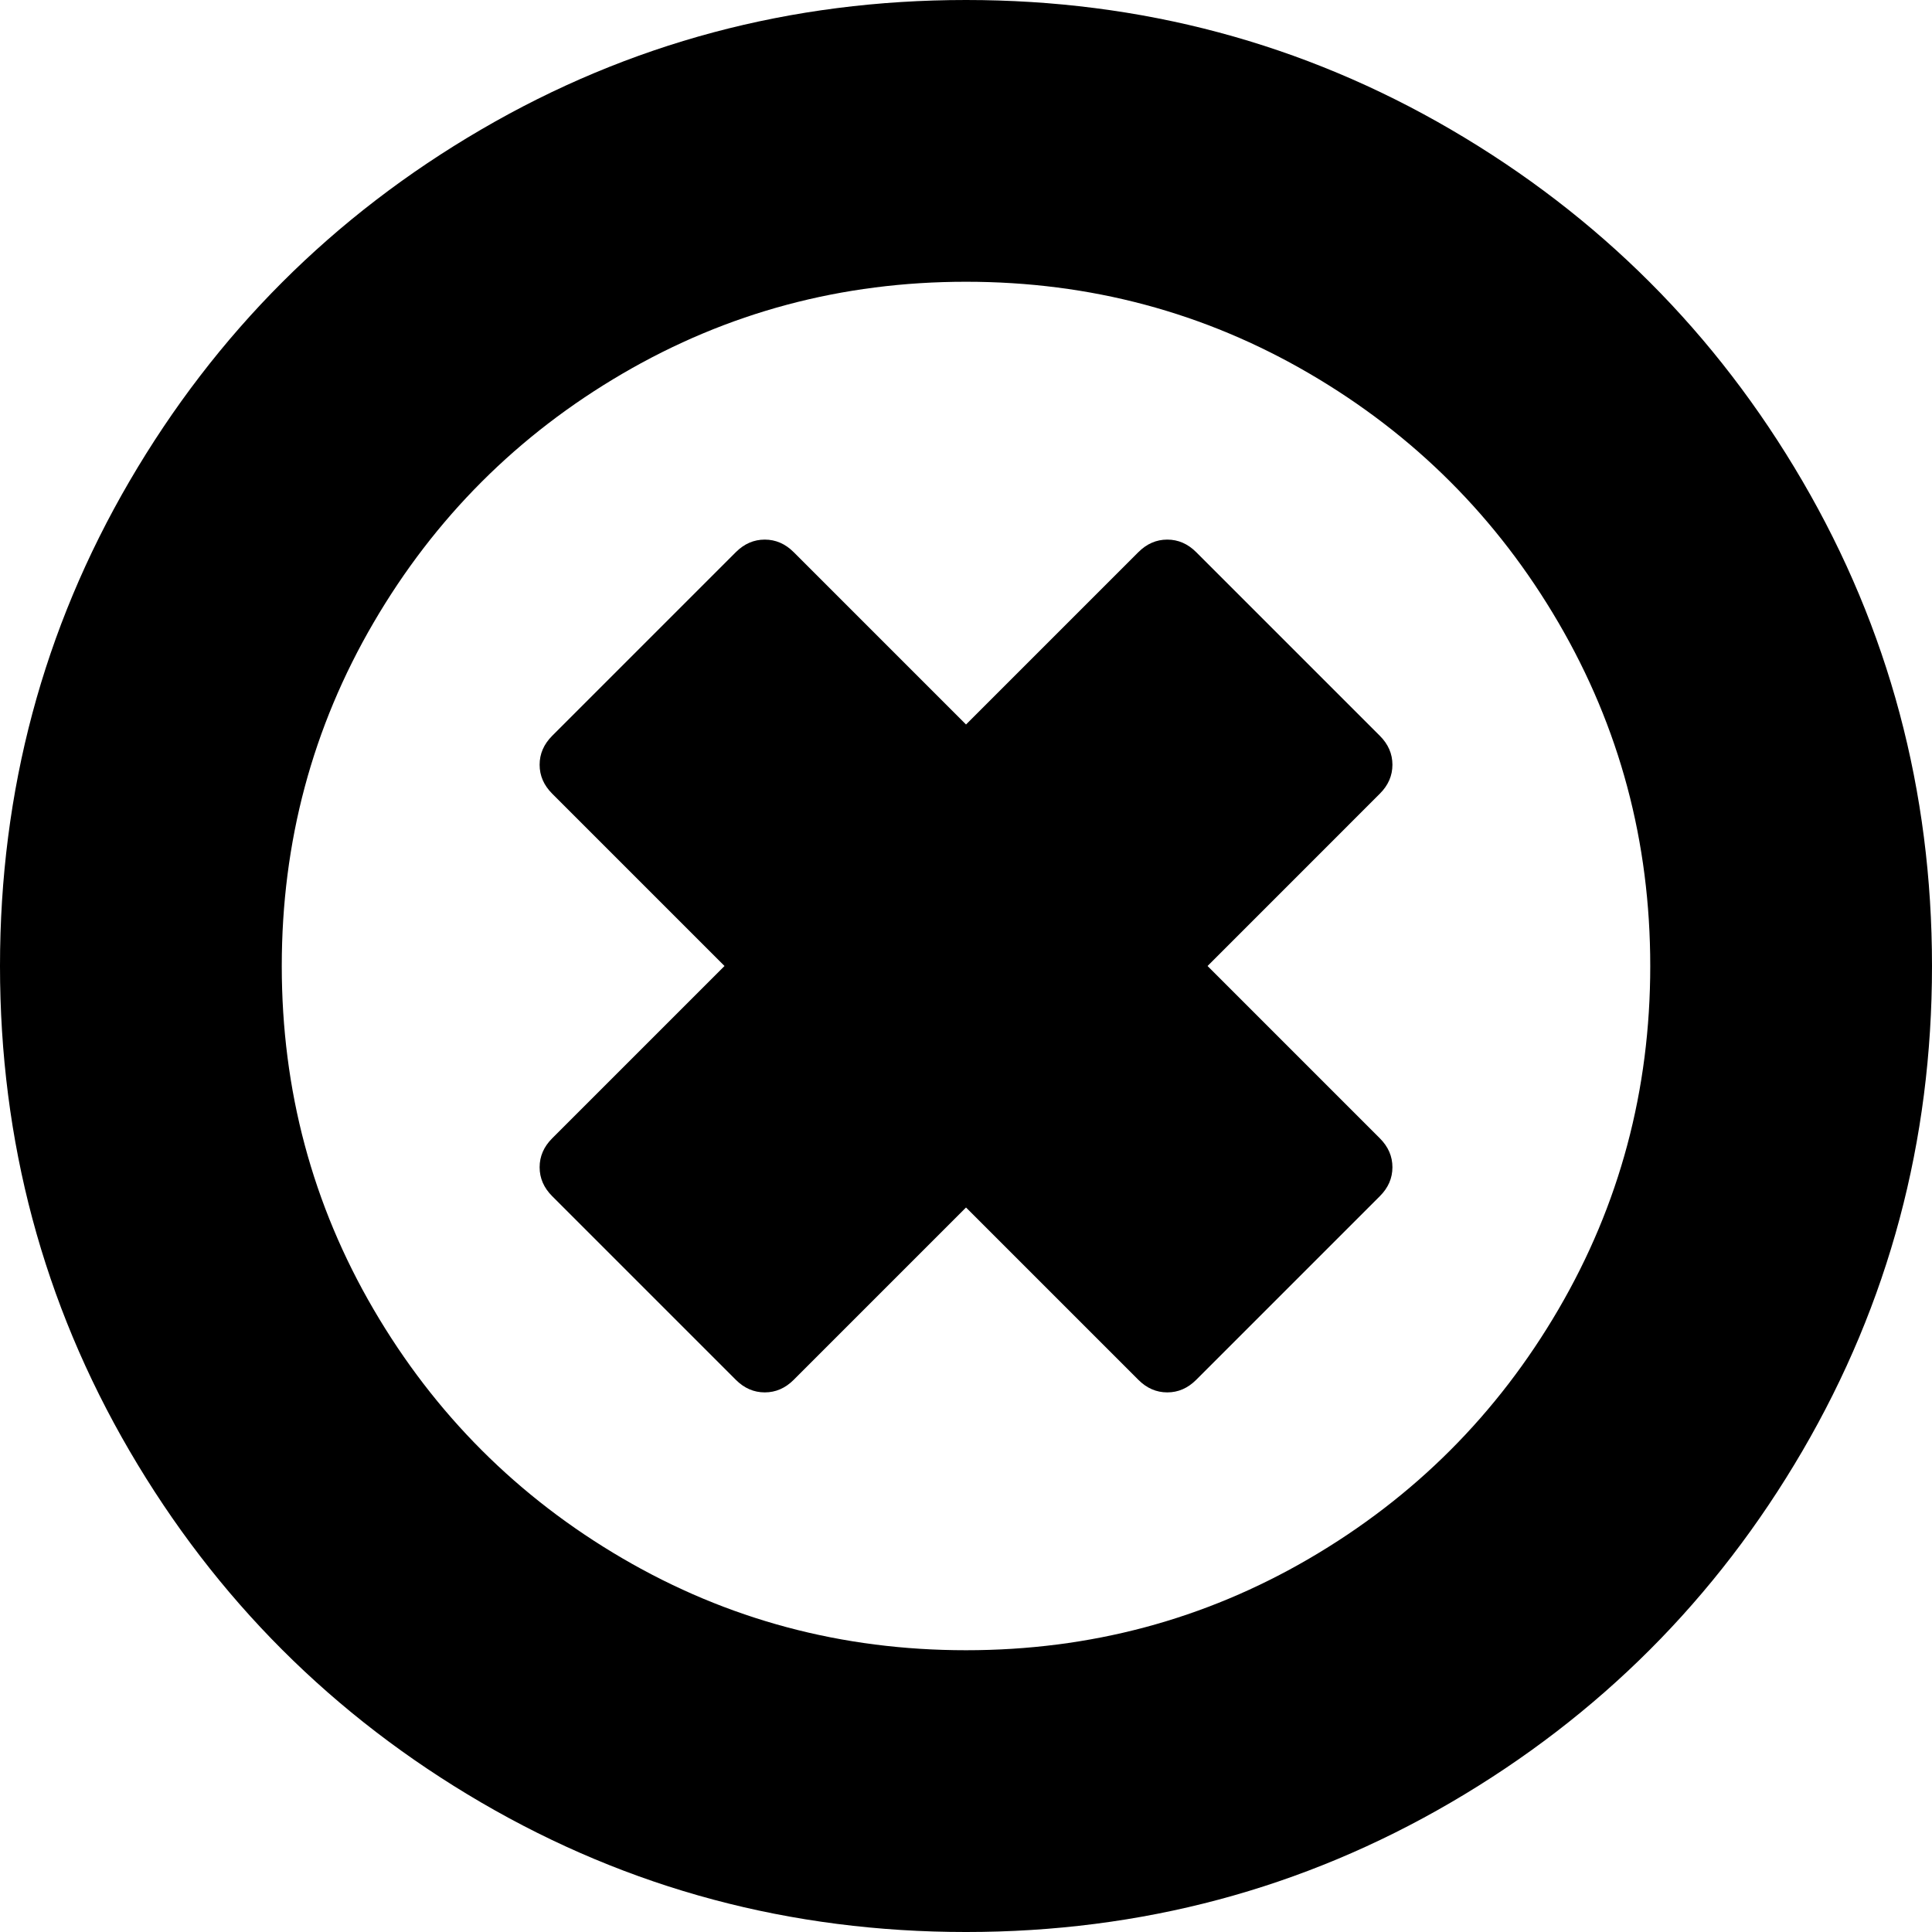
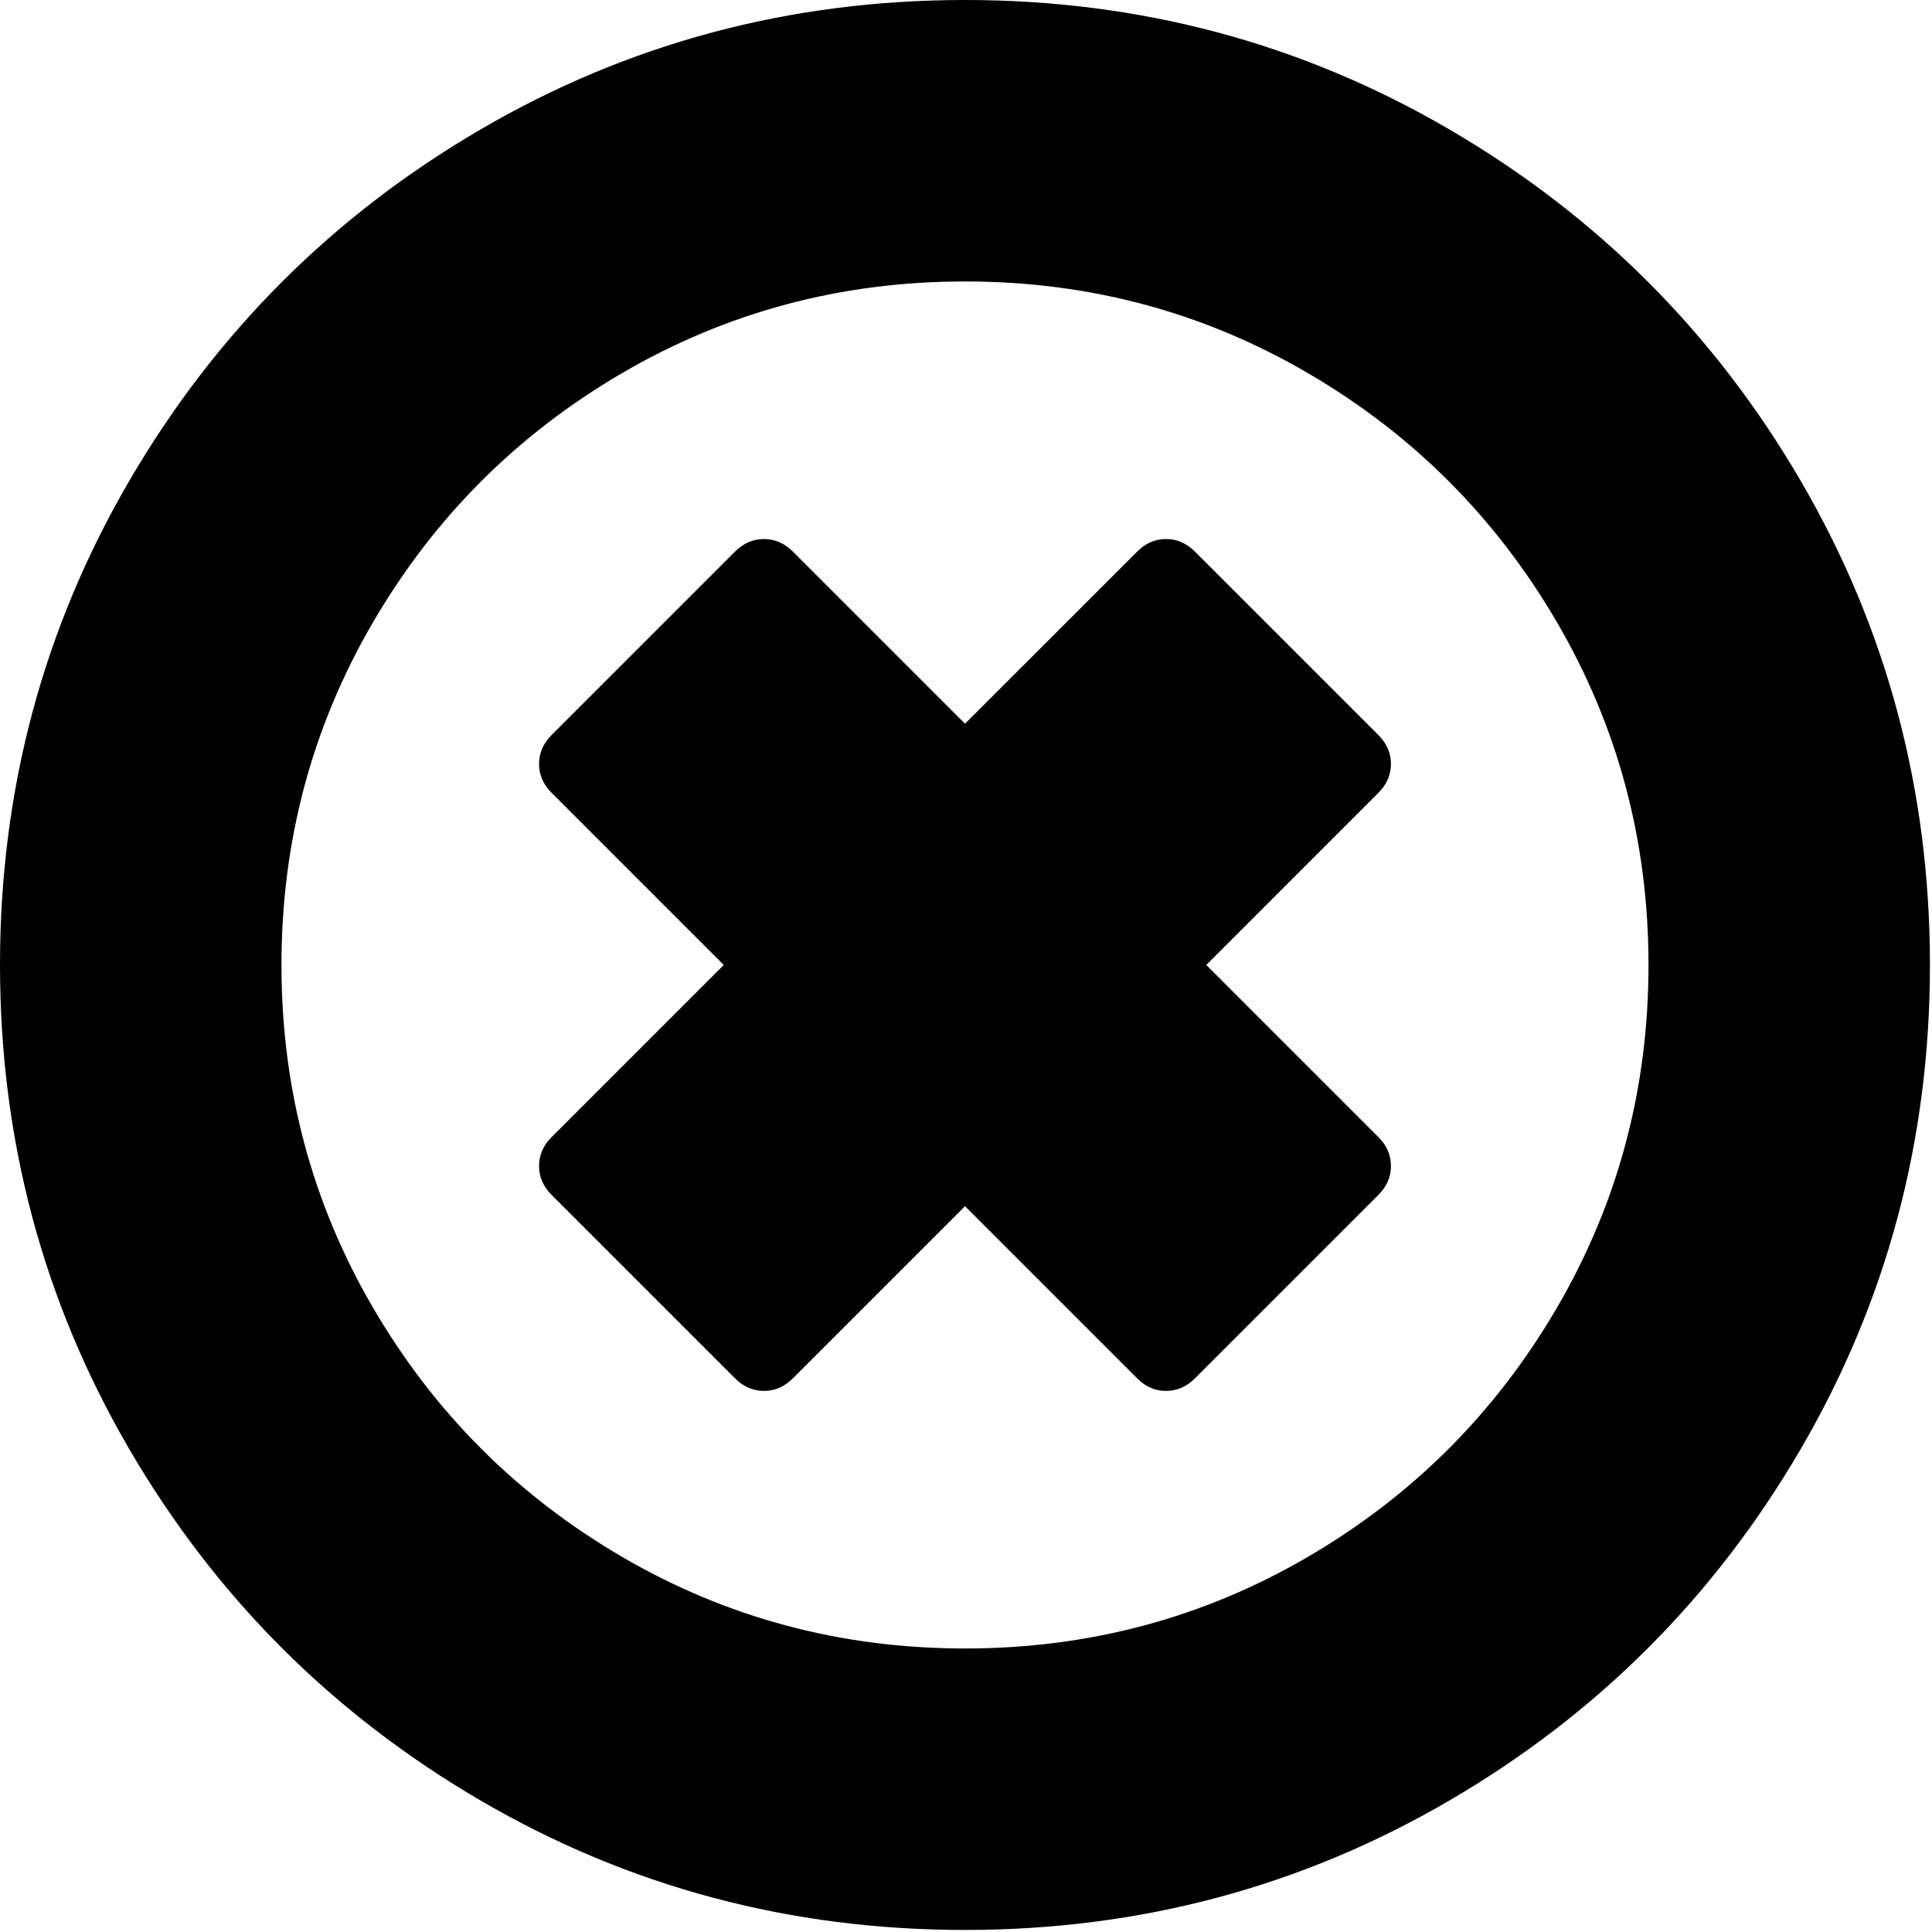
- <svg xmlns="http://www.w3.org/2000/svg" version="1.1" id="Capa_1" x="0px" y="0px" width="438.533px" height="438.533px" viewBox="0 0 438.533 438.533" style="enable-background:new 0 0 438.533 438.533;" xml:space="preserve">
+ <svg xmlns="http://www.w3.org/2000/svg" width="439px" height="439px" viewBox="0 0 439 439">
  <path d="M409.133,109.203c-19.608-33.592-46.205-60.189-79.798-79.796C295.736,9.801,259.058,0,219.273,0    c-39.781,0-76.47,9.801-110.063,29.407c-33.595,19.604-60.192,46.201-79.8,79.796C9.801,142.8,0,179.489,0,219.267    c0,39.78,9.804,76.463,29.407,110.062c19.607,33.592,46.204,60.189,79.799,79.798c33.597,19.605,70.283,29.407,110.063,29.407    s76.47-9.802,110.065-29.407c33.593-19.602,60.189-46.206,79.795-79.798c19.603-33.596,29.403-70.284,29.403-110.062    C438.533,179.485,428.732,142.795,409.133,109.203z M353.742,297.208c-13.894,23.791-32.736,42.64-56.527,56.534    c-23.791,13.894-49.771,20.834-77.945,20.834c-28.167,0-54.149-6.94-77.943-20.834c-23.791-13.895-42.633-32.743-56.527-56.534    c-13.897-23.791-20.843-49.772-20.843-77.941c0-28.171,6.949-54.152,20.843-77.943c13.891-23.791,32.738-42.637,56.527-56.53    c23.791-13.895,49.772-20.84,77.943-20.84c28.173,0,54.154,6.945,77.945,20.84c23.791,13.894,42.634,32.739,56.527,56.53    c13.895,23.791,20.838,49.772,20.838,77.943C374.58,247.436,367.637,273.417,353.742,297.208z" />
  <path d="M316.058,173.584c0-2.474-0.948-4.661-2.854-6.567l-41.688-41.684c-1.903-1.902-4.086-2.852-6.563-2.852    s-4.661,0.95-6.564,2.852l-39.117,39.116l-39.115-39.116c-1.903-1.902-4.093-2.852-6.567-2.852c-2.475,0-4.665,0.95-6.567,2.852    l-41.684,41.684c-1.903,1.906-2.853,4.093-2.853,6.567s0.95,4.665,2.853,6.567l39.115,39.115l-39.115,39.113    c-1.903,1.903-2.853,4.093-2.853,6.563c0,2.479,0.95,4.668,2.853,6.571l41.684,41.685c1.903,1.903,4.093,2.852,6.567,2.852    c2.474,0,4.664-0.948,6.567-2.852l39.115-39.115l39.117,39.115c1.903,1.903,4.087,2.852,6.564,2.852s4.66-0.948,6.563-2.852    l41.688-41.685c1.91-1.903,2.854-4.093,2.854-6.571c0-2.471-0.948-4.66-2.854-6.563l-39.108-39.113l39.108-39.115    C315.113,178.249,316.058,176.058,316.058,173.584z" />
</svg>
